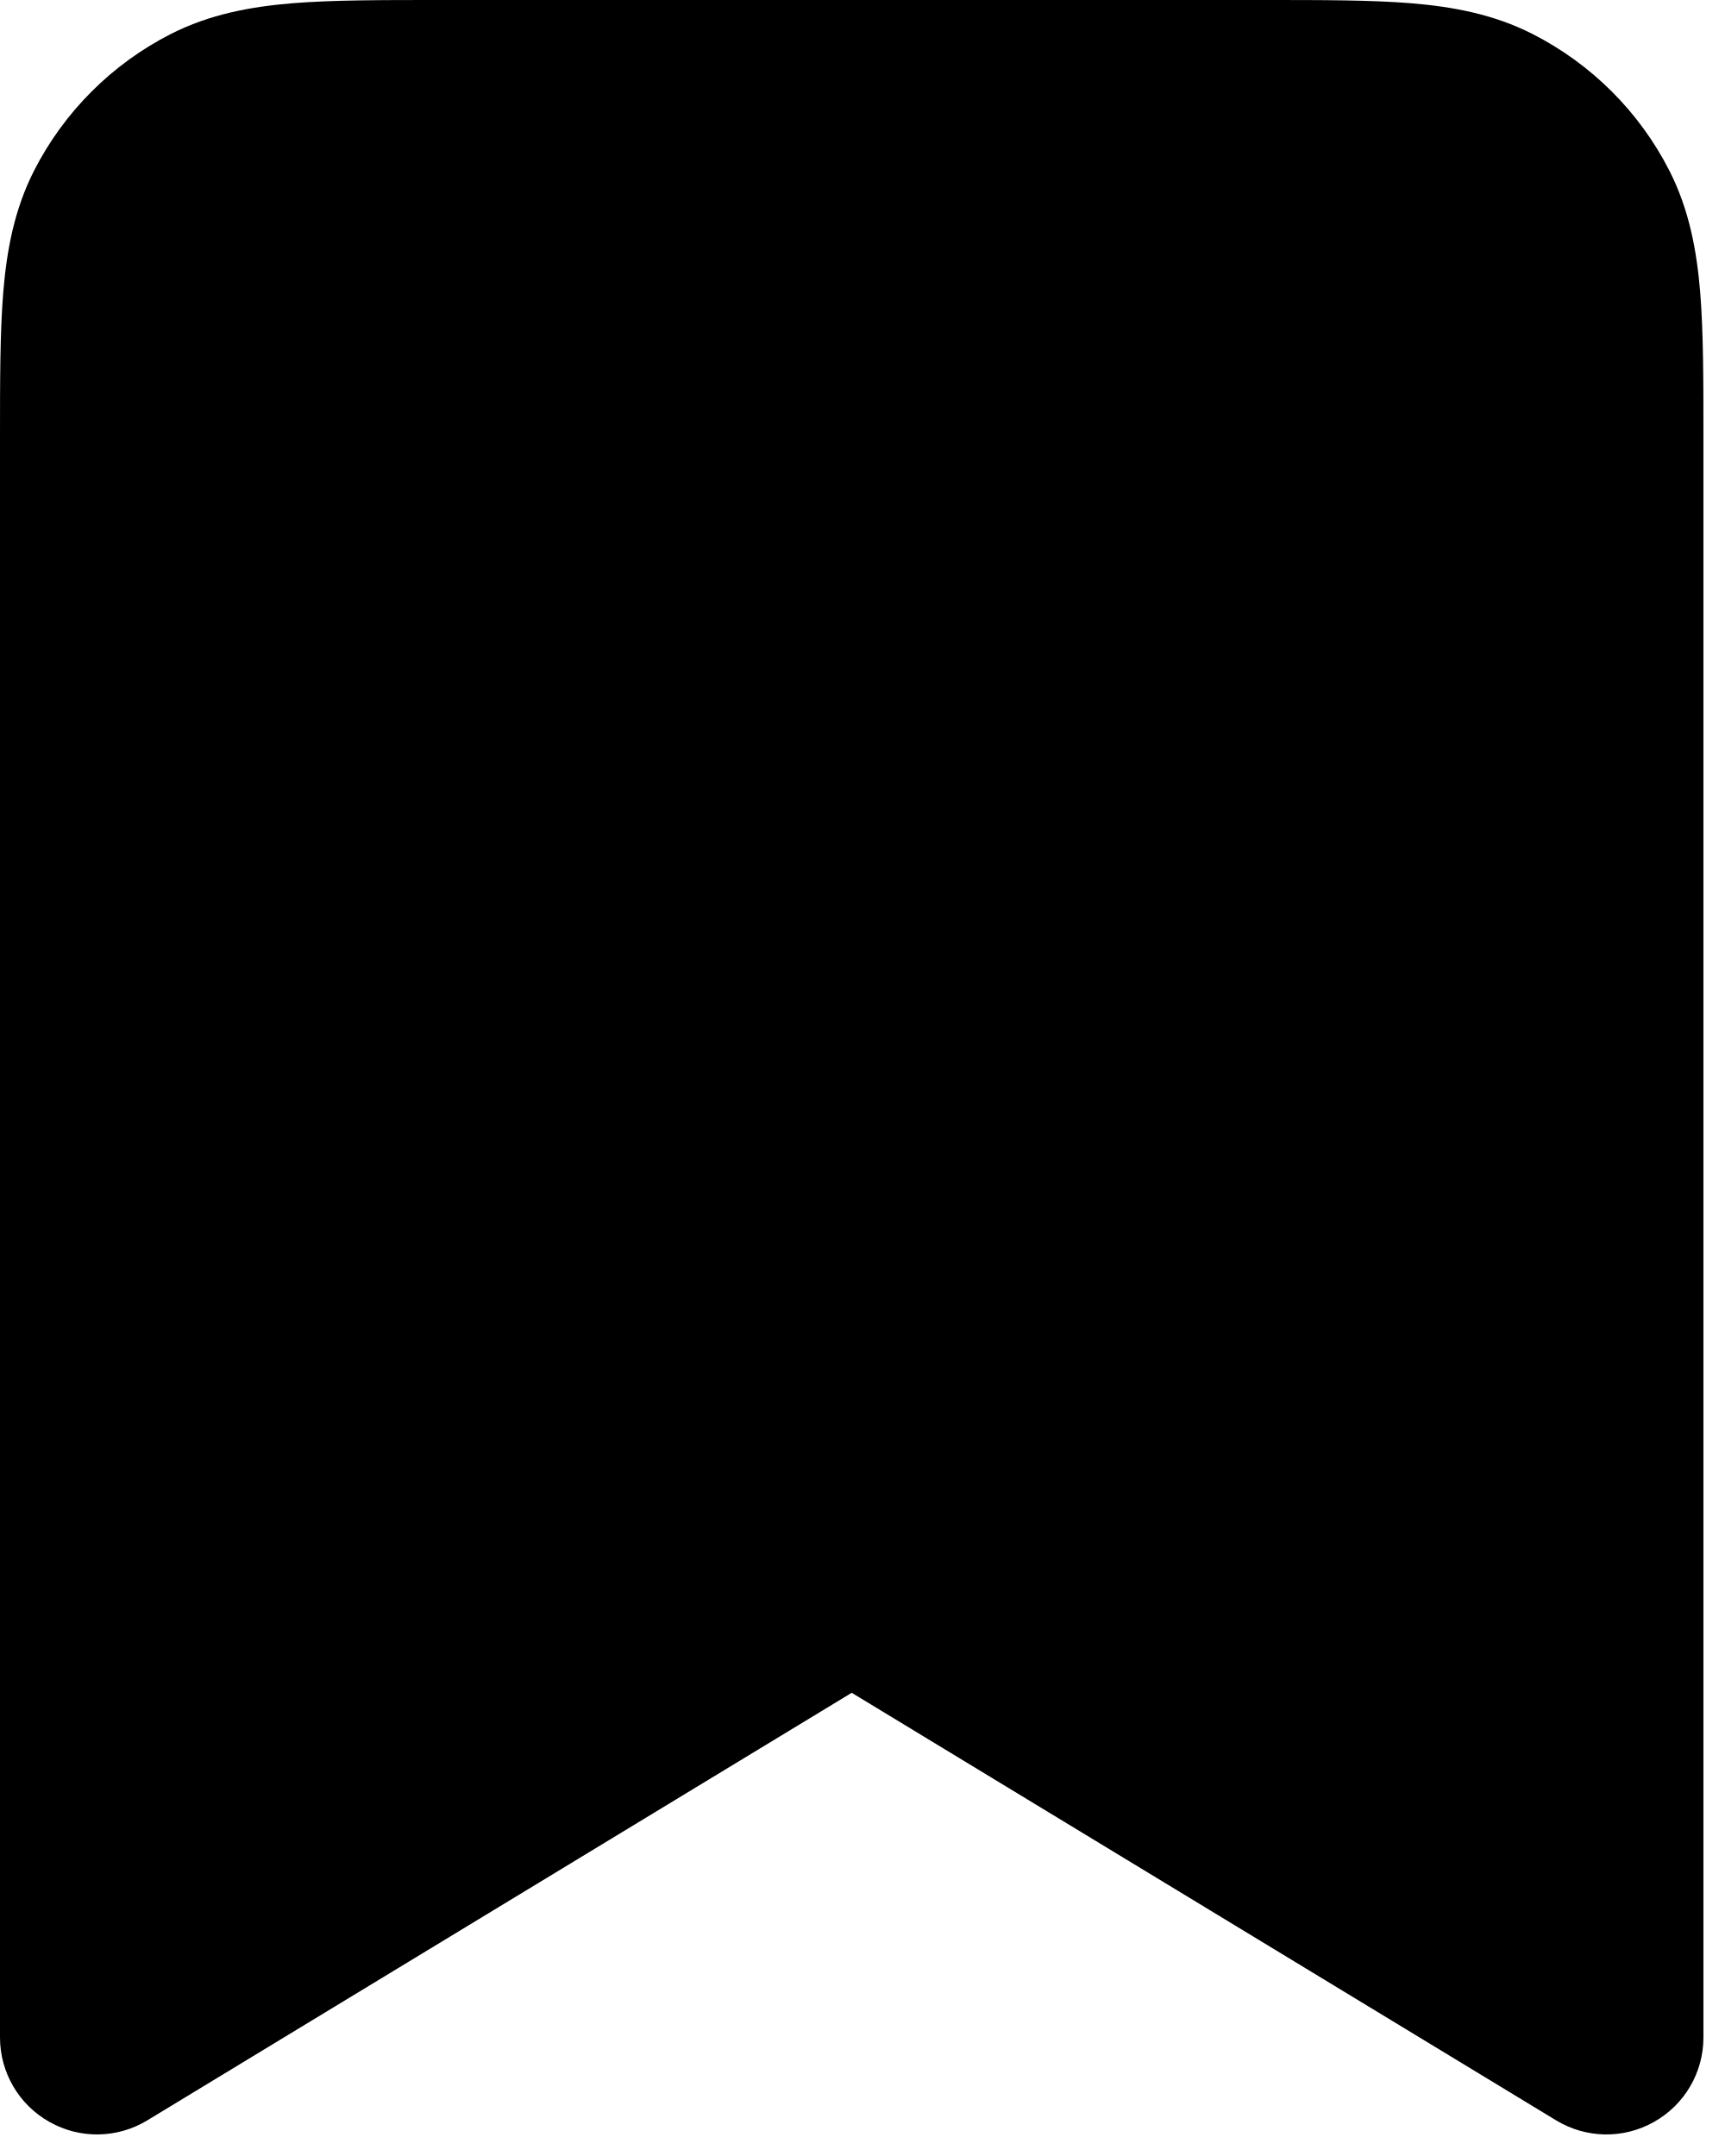
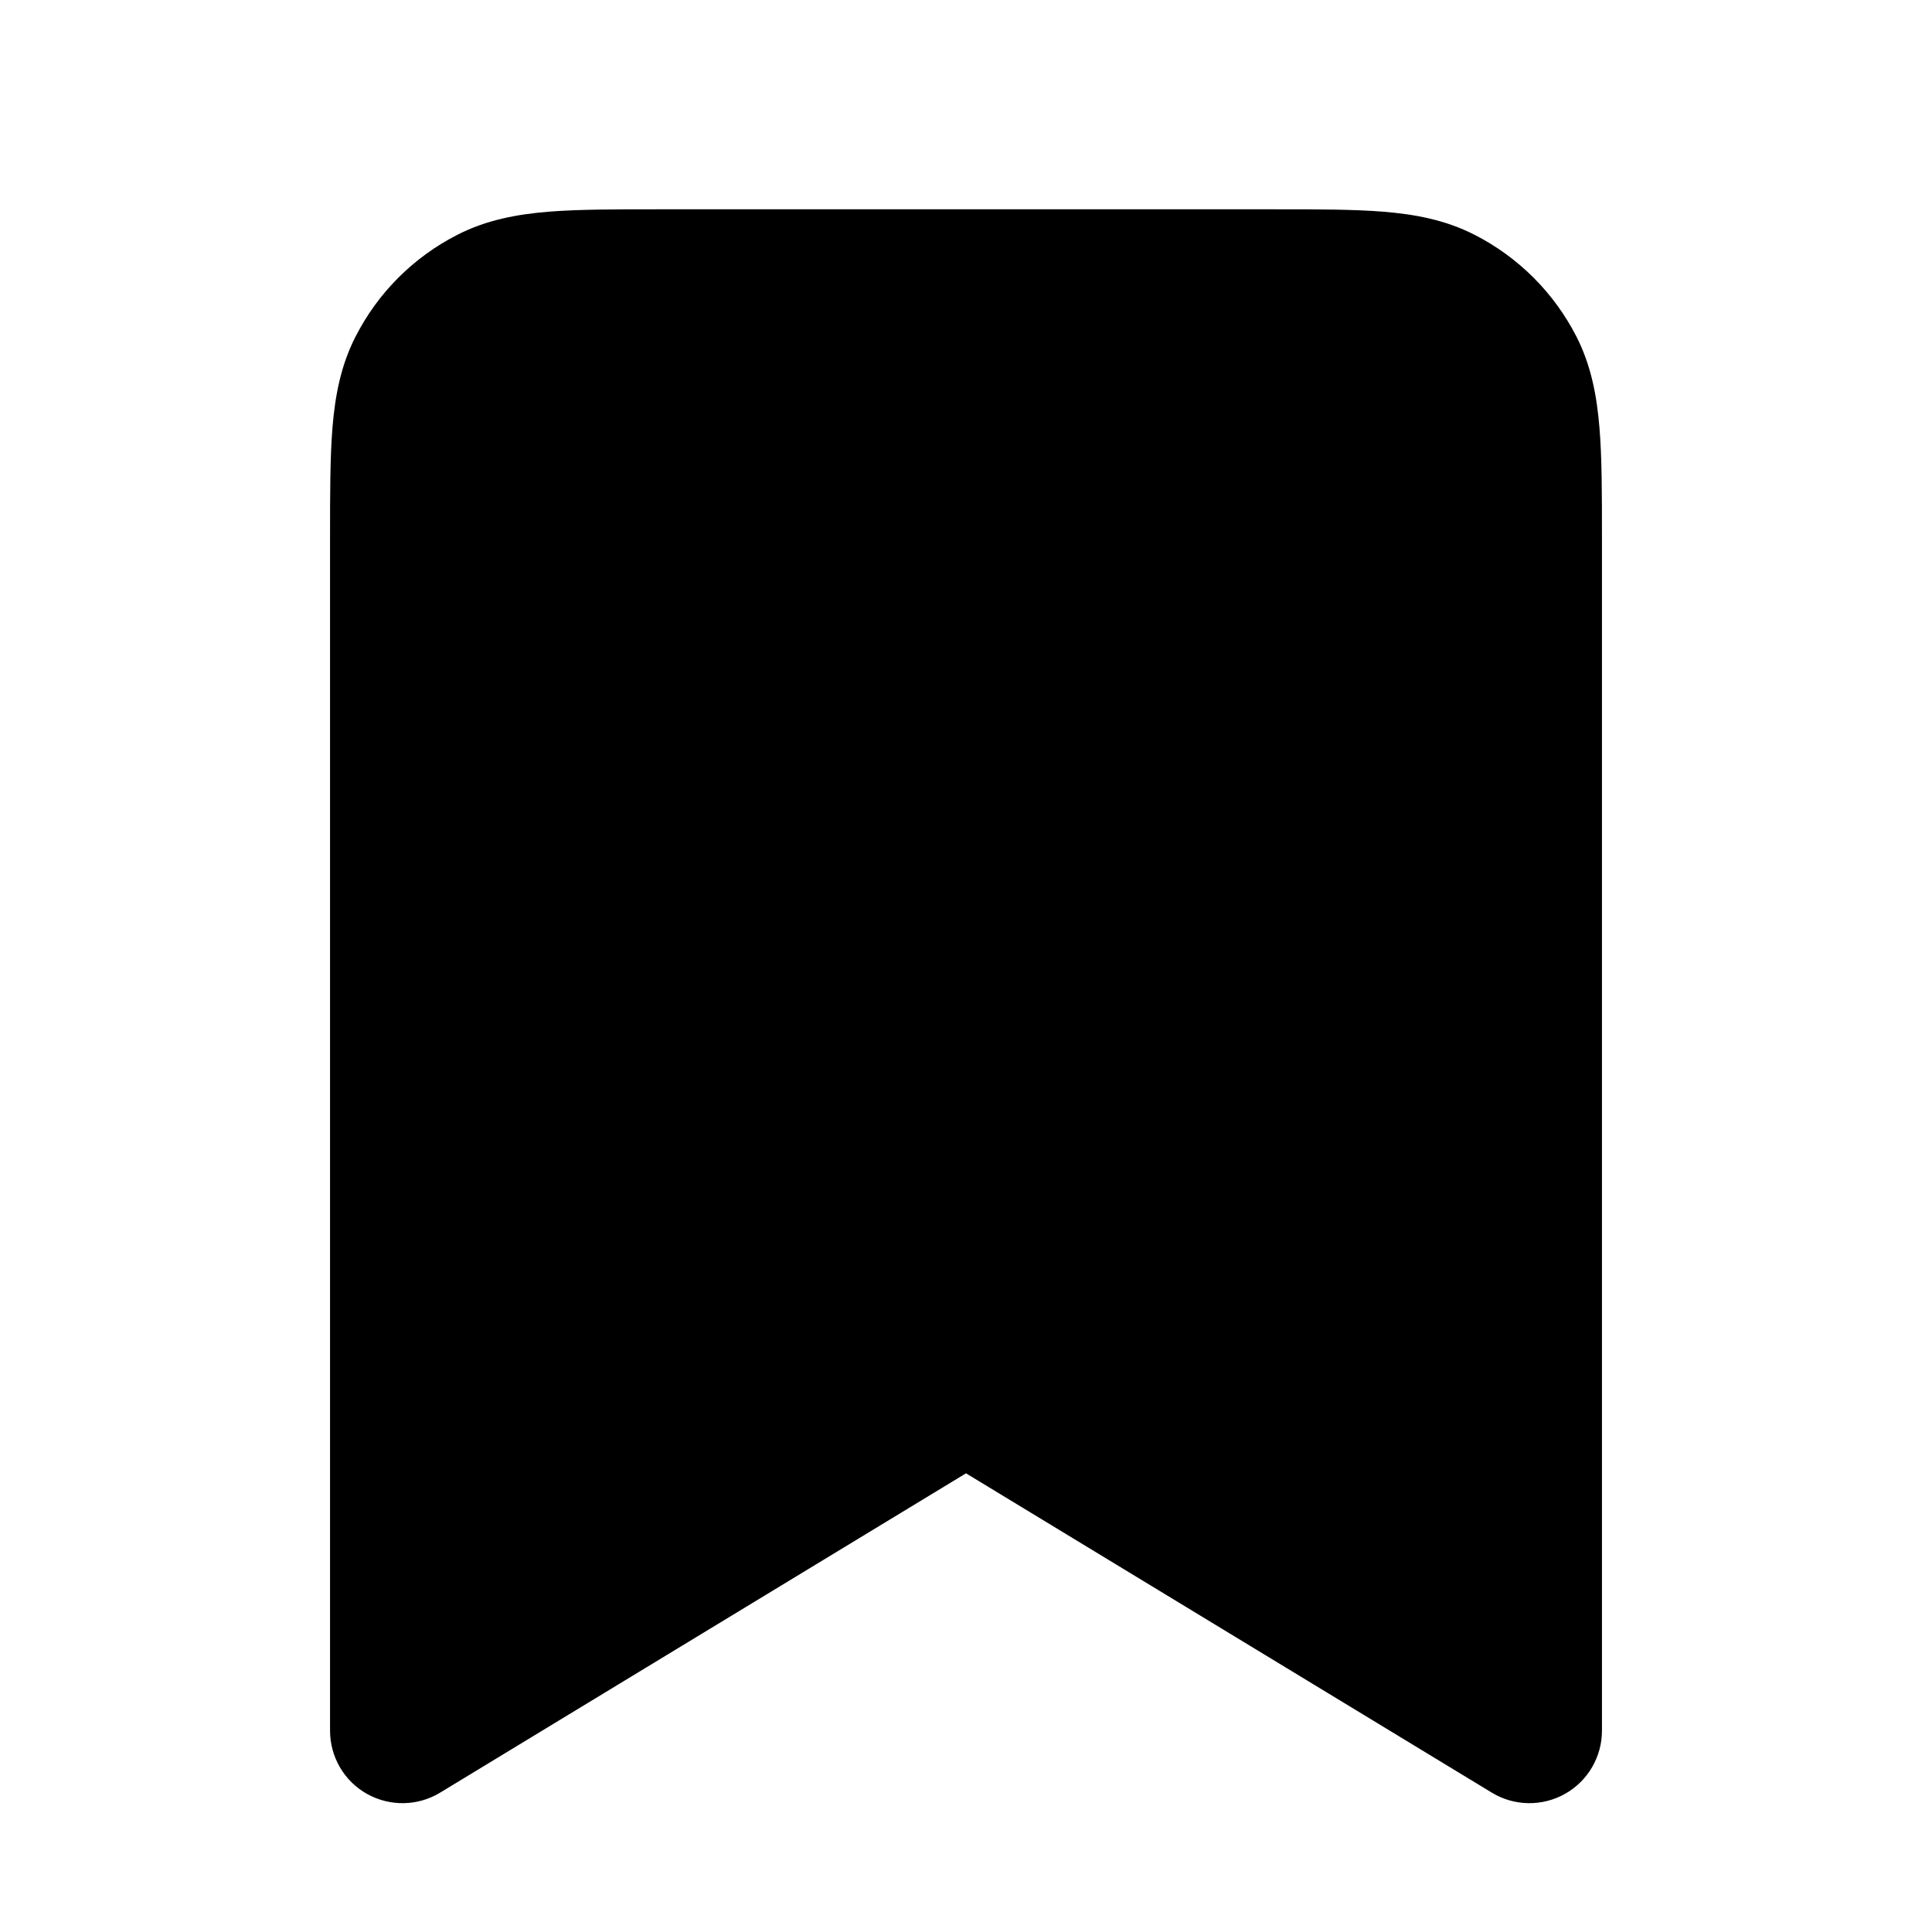
- <svg xmlns="http://www.w3.org/2000/svg" width="16" height="20" viewBox="0 0 16 20" fill="currentColor">
-   <path d="M4.065 6.07385e-07C3.535 -1.35194e-05 3.084 -2.5548e-05 2.713 0.03C2.324 0.062 1.945 0.132 1.583 0.316C1.038 0.594 0.594 1.038 0.316 1.583C0.132 1.945 0.062 2.324 0.03 2.713C-2.5548e-05 3.084 -1.35193e-05 3.535 6.07383e-07 4.065V18.9C6.07383e-07 19.225 0.175 19.525 0.459 19.684C0.742 19.844 1.089 19.838 1.367 19.669L7.9 15.703L14.433 19.669C14.711 19.838 15.058 19.844 15.341 19.684C15.625 19.525 15.8 19.225 15.8 18.9V4.065C15.8 3.535 15.8 3.084 15.77 2.713C15.738 2.324 15.668 1.945 15.484 1.583C15.206 1.038 14.762 0.594 14.216 0.316C13.855 0.132 13.476 0.062 13.087 0.03C12.716 -2.5548e-05 12.265 -1.35194e-05 11.735 6.07385e-07H4.065Z" />
+ <svg xmlns="http://www.w3.org/2000/svg" width="24" height="24" viewBox="0 0 24 24" fill="currentColor">
+   <path d="M8.164 2.6C7.634 2.6 7.183 2.6 6.813 2.63C6.424 2.662 6.045 2.731 5.683 2.916C5.137 3.194 4.694 3.637 4.416 4.183C4.231 4.545 4.162 4.924 4.13 5.313C4.1 5.683 4.1 6.134 4.1 6.664V21.5C4.1 21.825 4.275 22.125 4.558 22.284C4.842 22.443 5.189 22.438 5.467 22.269L12 18.302L18.532 22.269C18.81 22.438 19.158 22.443 19.441 22.284C19.724 22.125 19.9 21.825 19.9 21.5V6.664C19.9 6.134 19.9 5.683 19.869 5.313C19.837 4.924 19.768 4.545 19.584 4.183C19.305 3.637 18.862 3.194 18.316 2.916C17.954 2.731 17.576 2.662 17.186 2.63C16.816 2.6 16.365 2.6 15.835 2.6H8.164Z" />
</svg>
